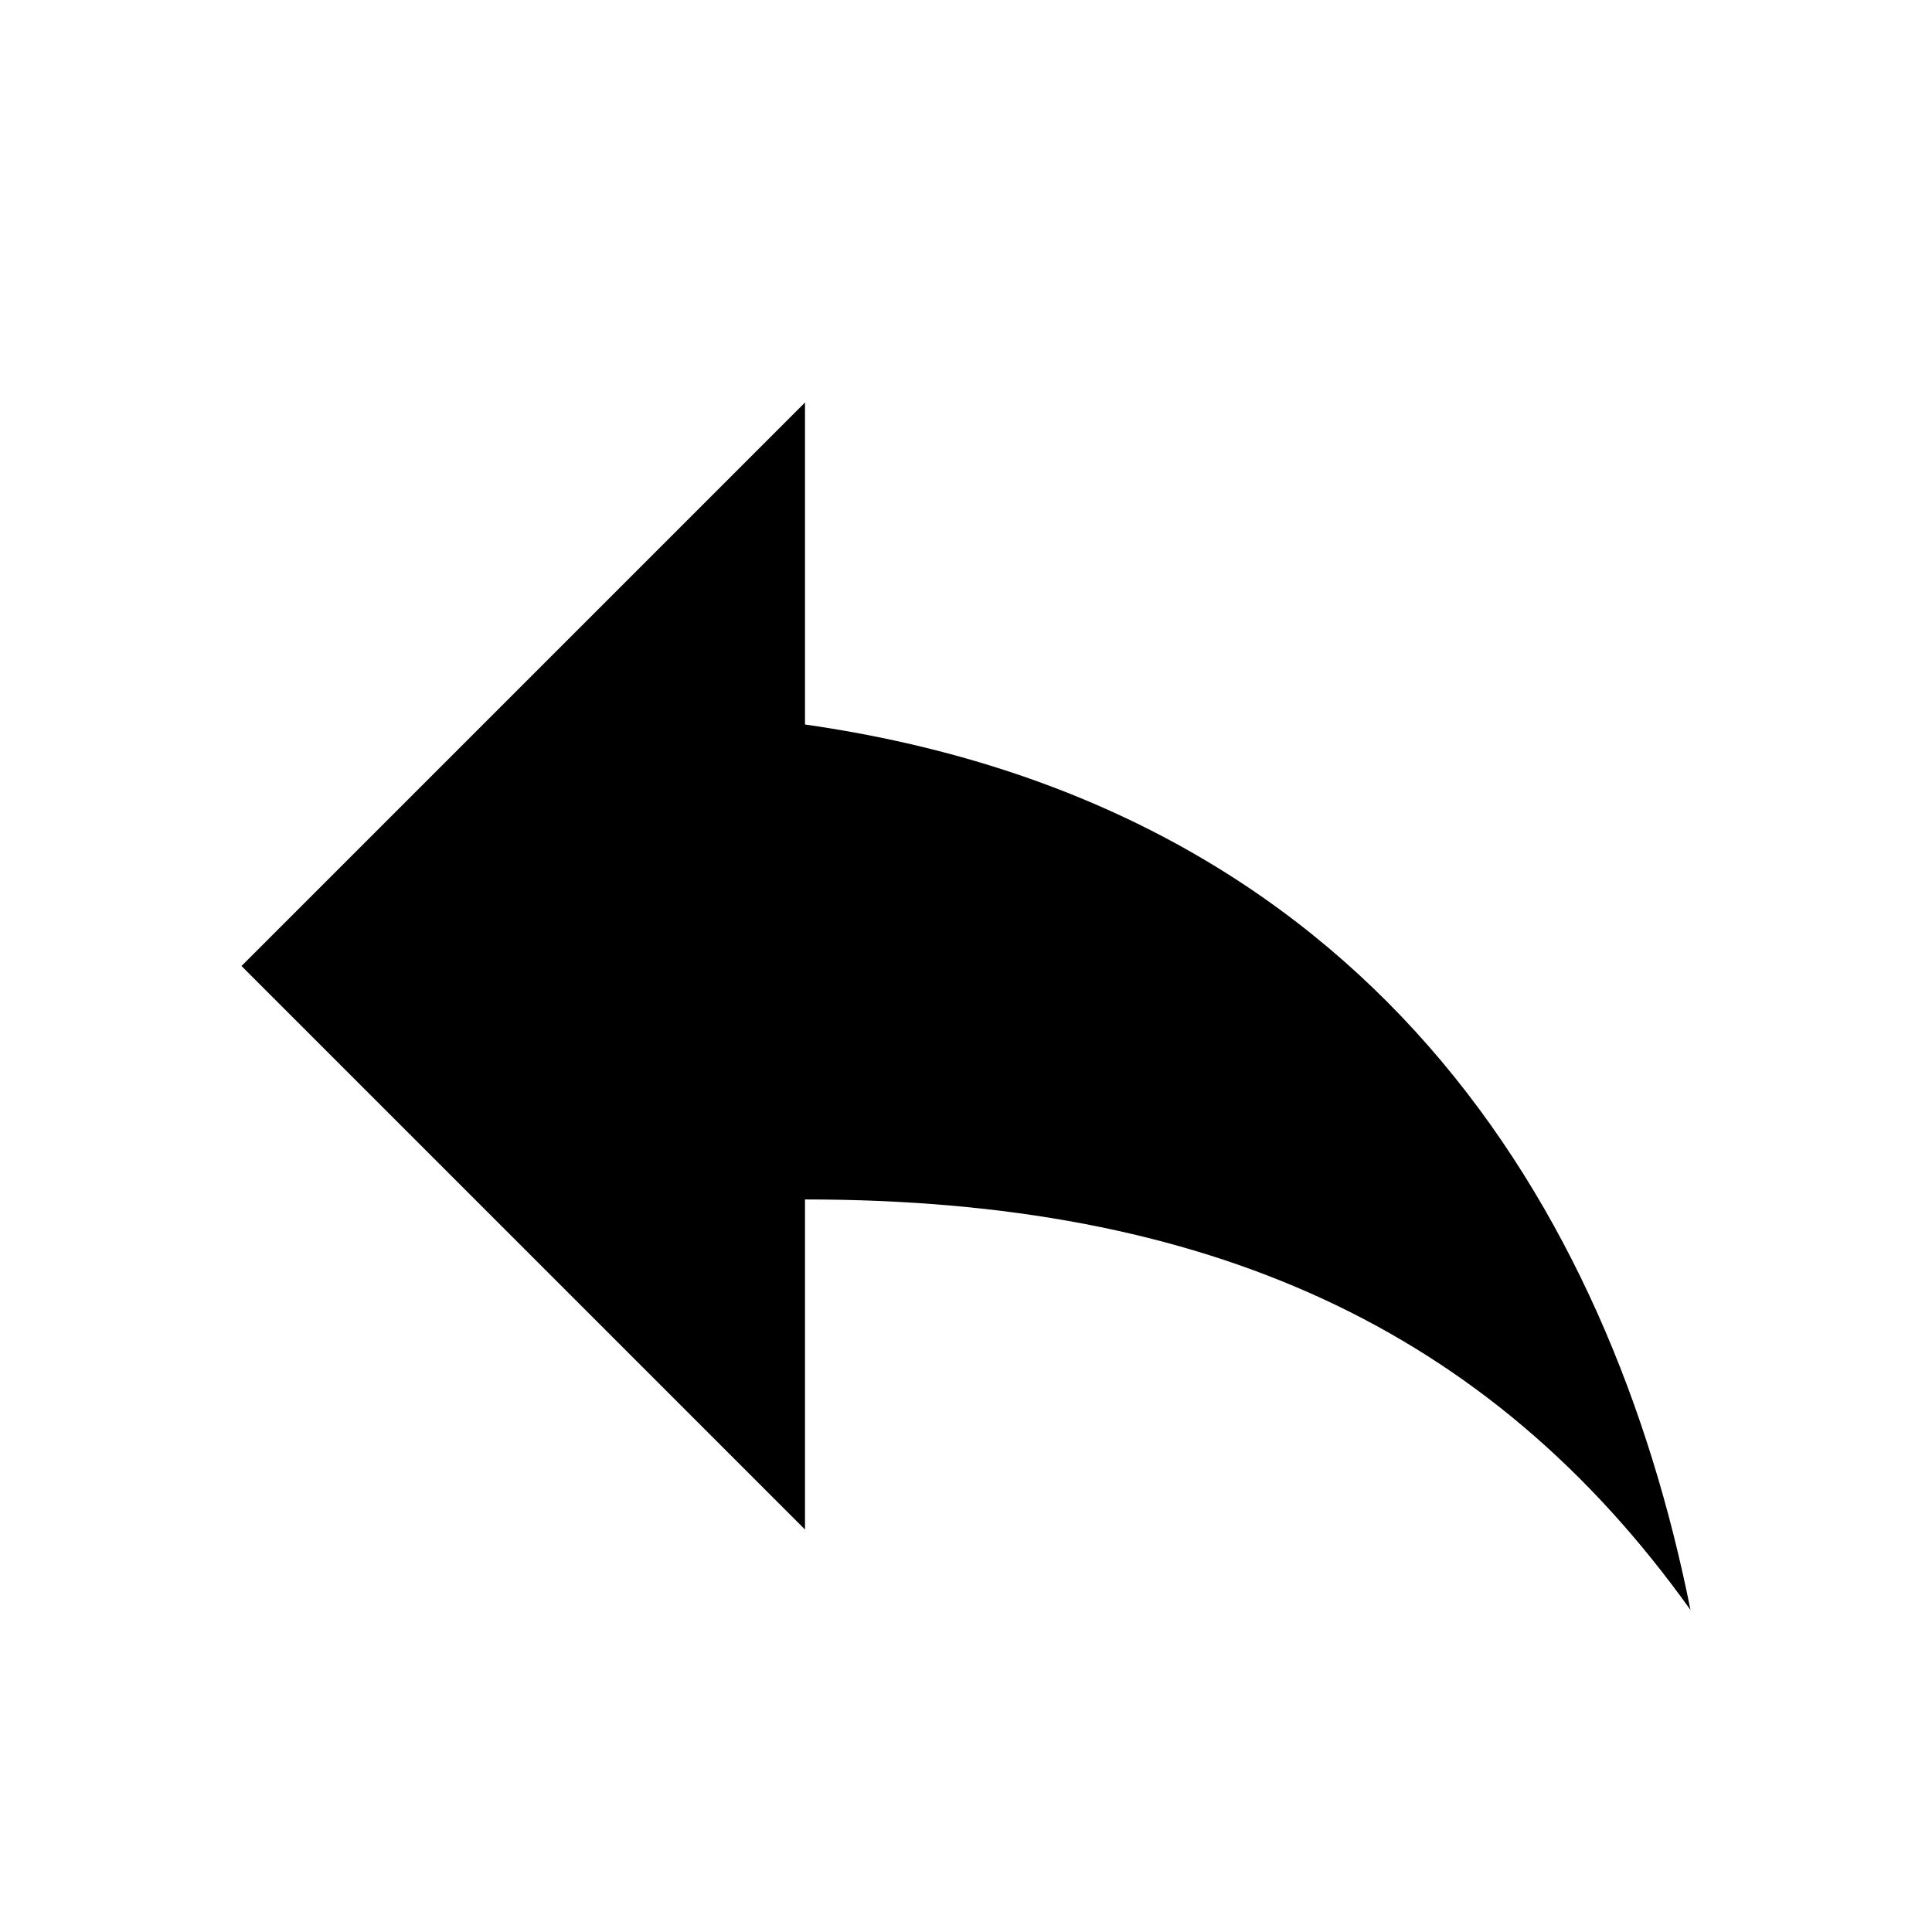
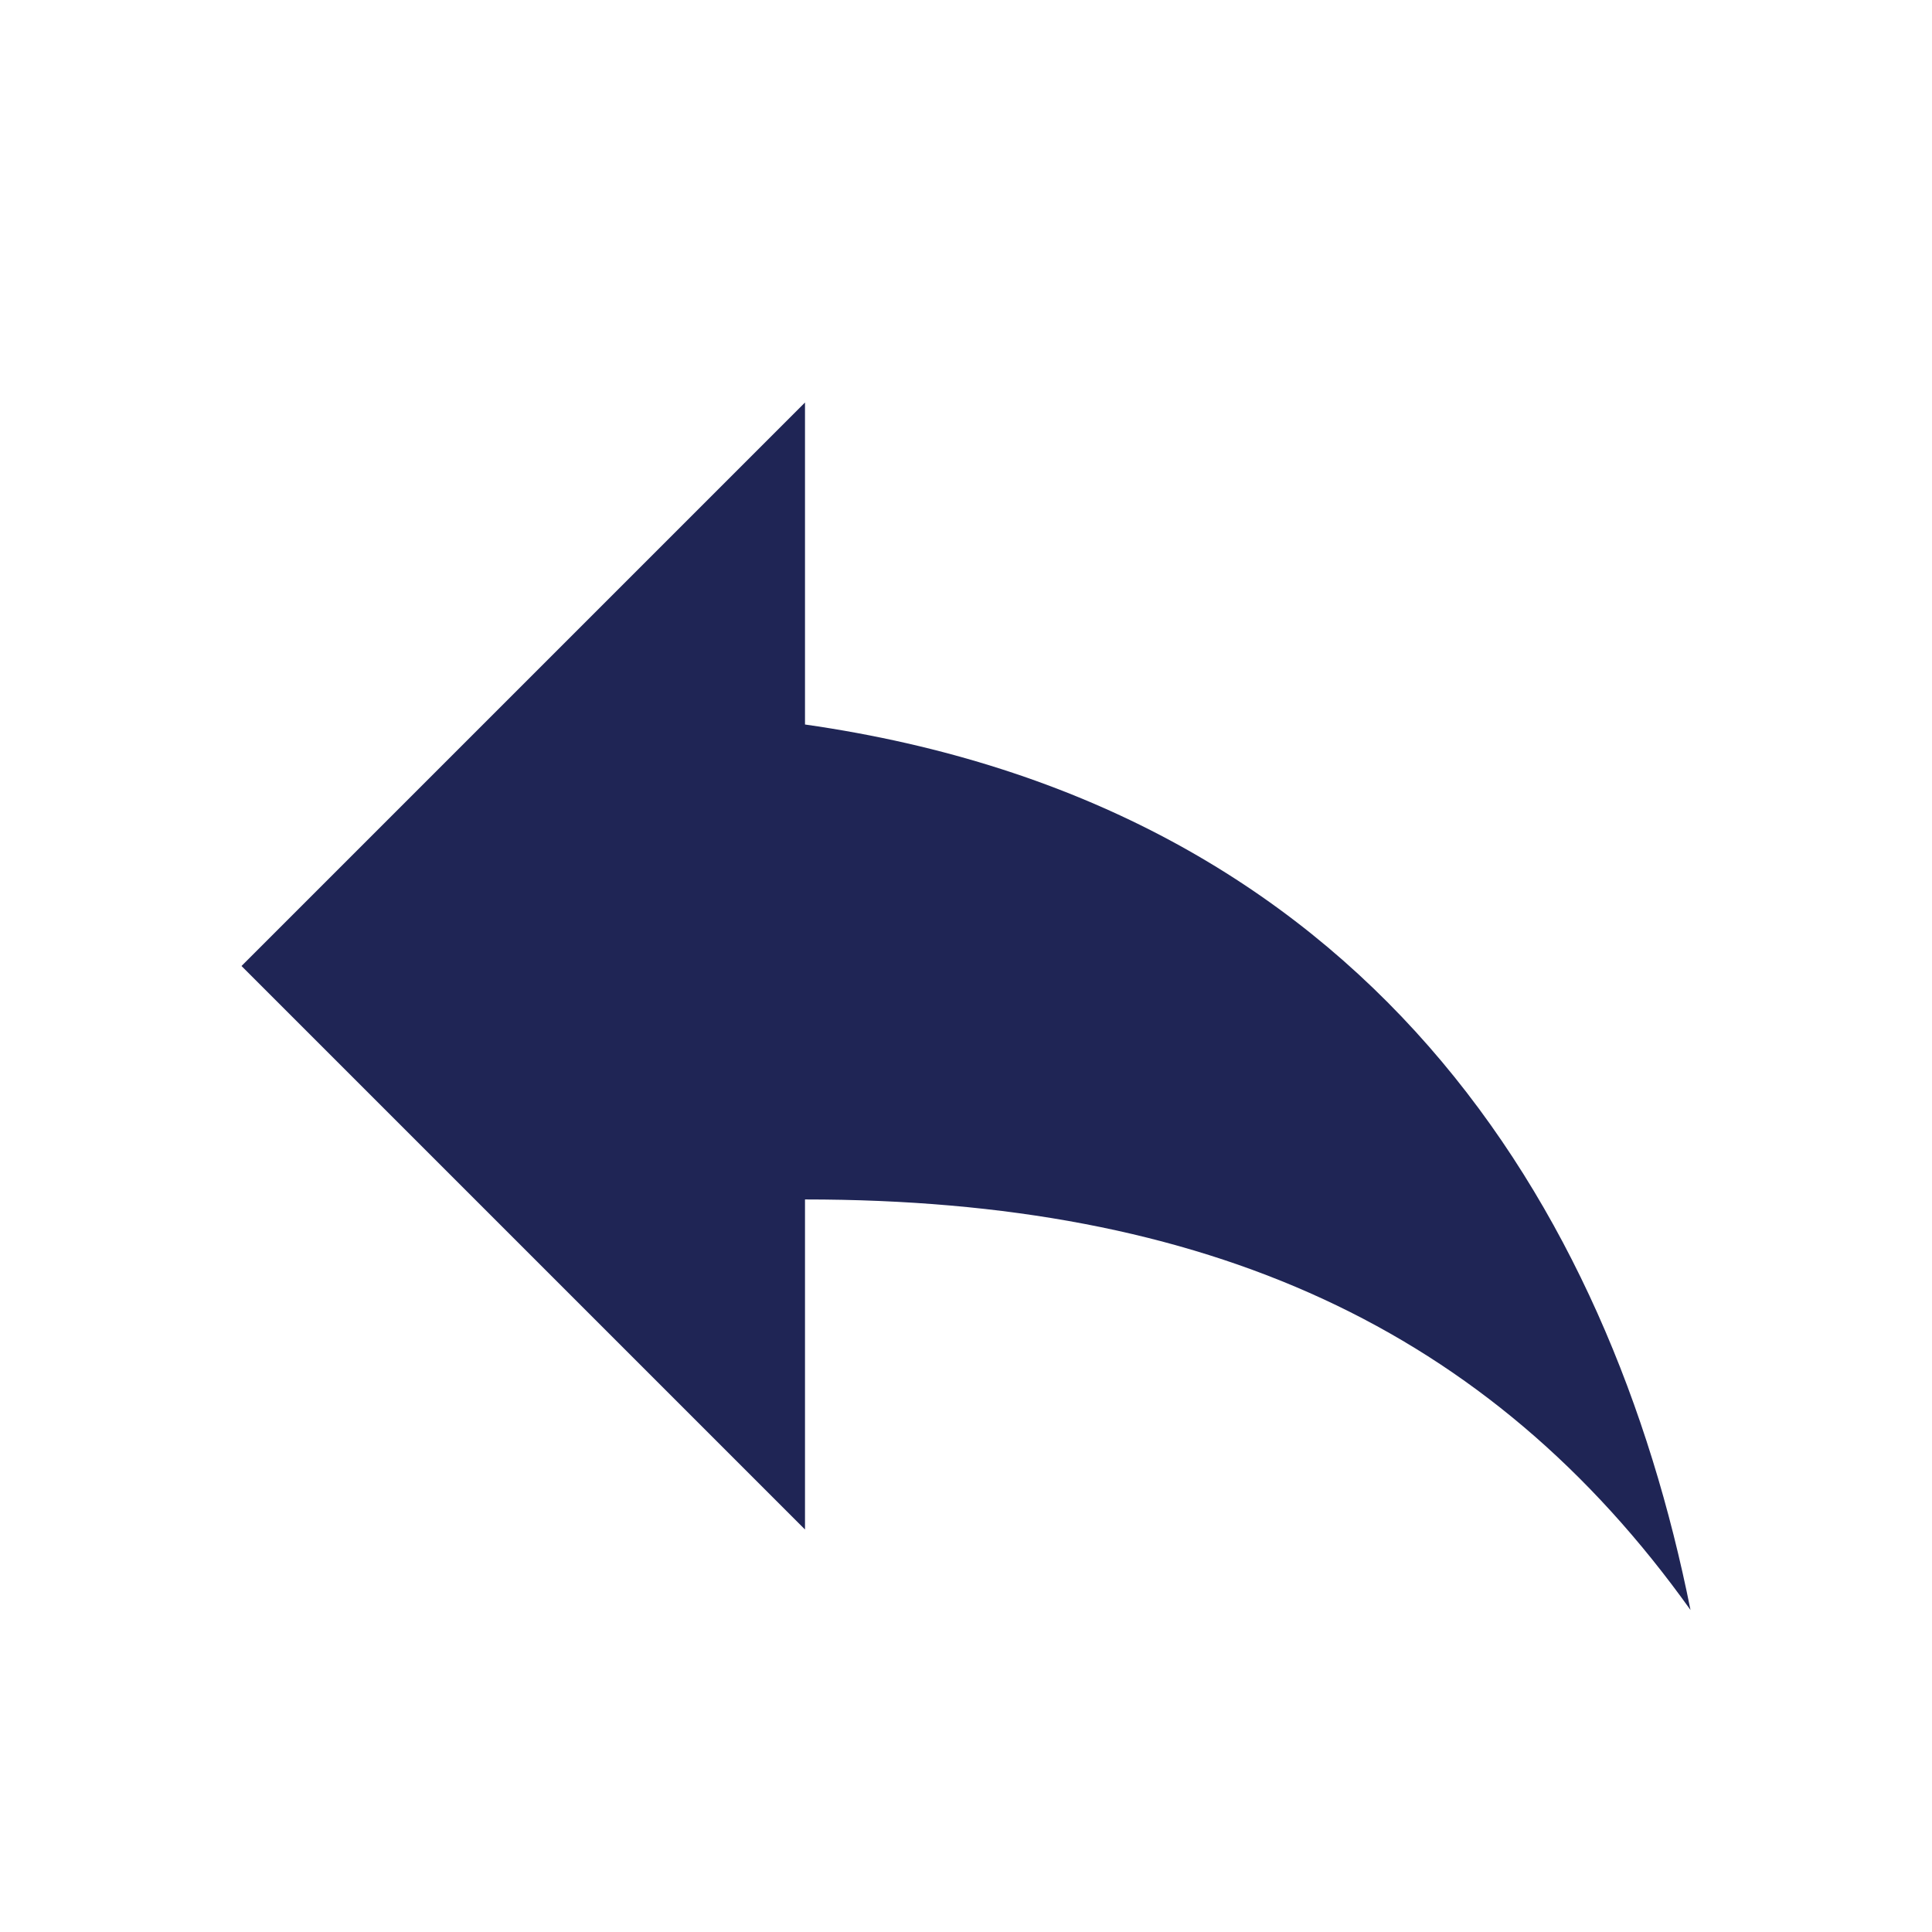
<svg xmlns="http://www.w3.org/2000/svg" version="1.1" baseProfile="full" width="24" height="24" viewBox="0 0 24.00 24.00" enable-background="new 0 0 24.00 24.00" xml:space="preserve">
-   <path fill="#000000" fill-opacity="1" stroke-linejoin="round" d="M 10,9L 10,5L 3,12L 10,19L 10,14.9C 15,14.9 18.5,16.5 21,20C 20,15 17,10 10,9 Z " />
+   <path fill="#1f2555" stroke-linejoin="round" d="M 10,9L 10,5L 3,12L 10,19L 10,14.9C 15,14.9 18.5,16.5 21,20C 20,15 17,10 10,9 Z " />
</svg>
